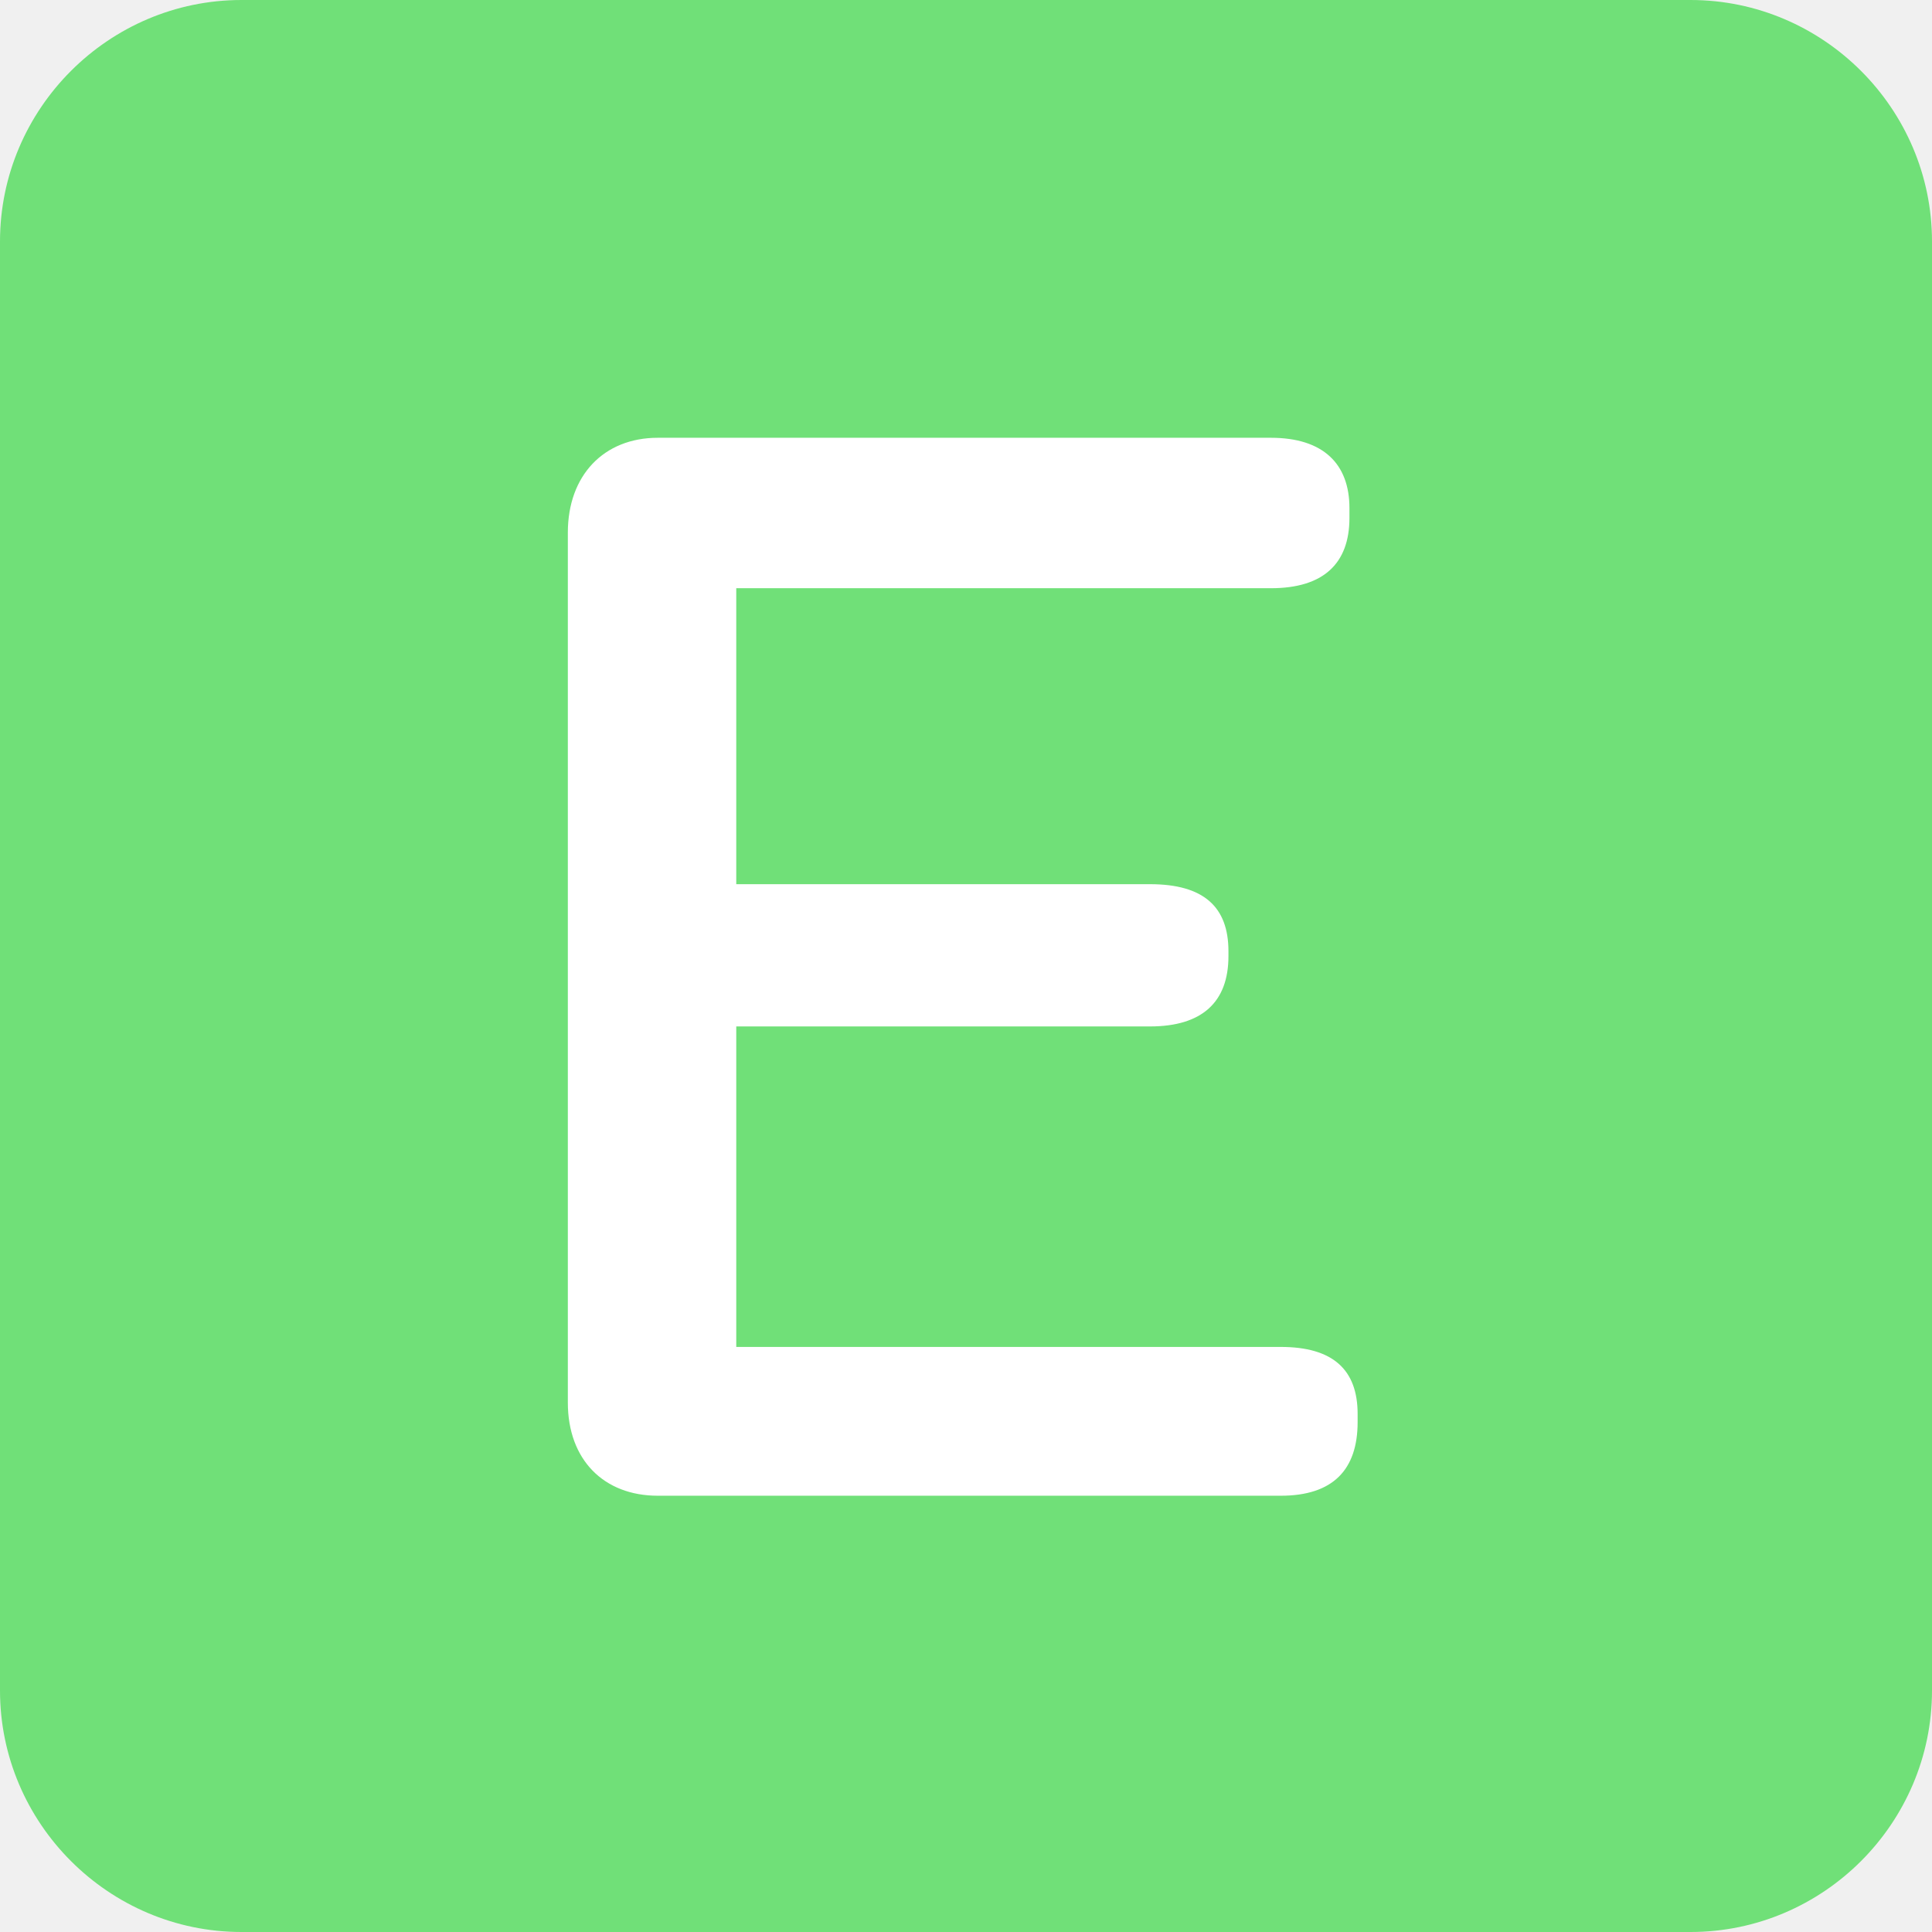
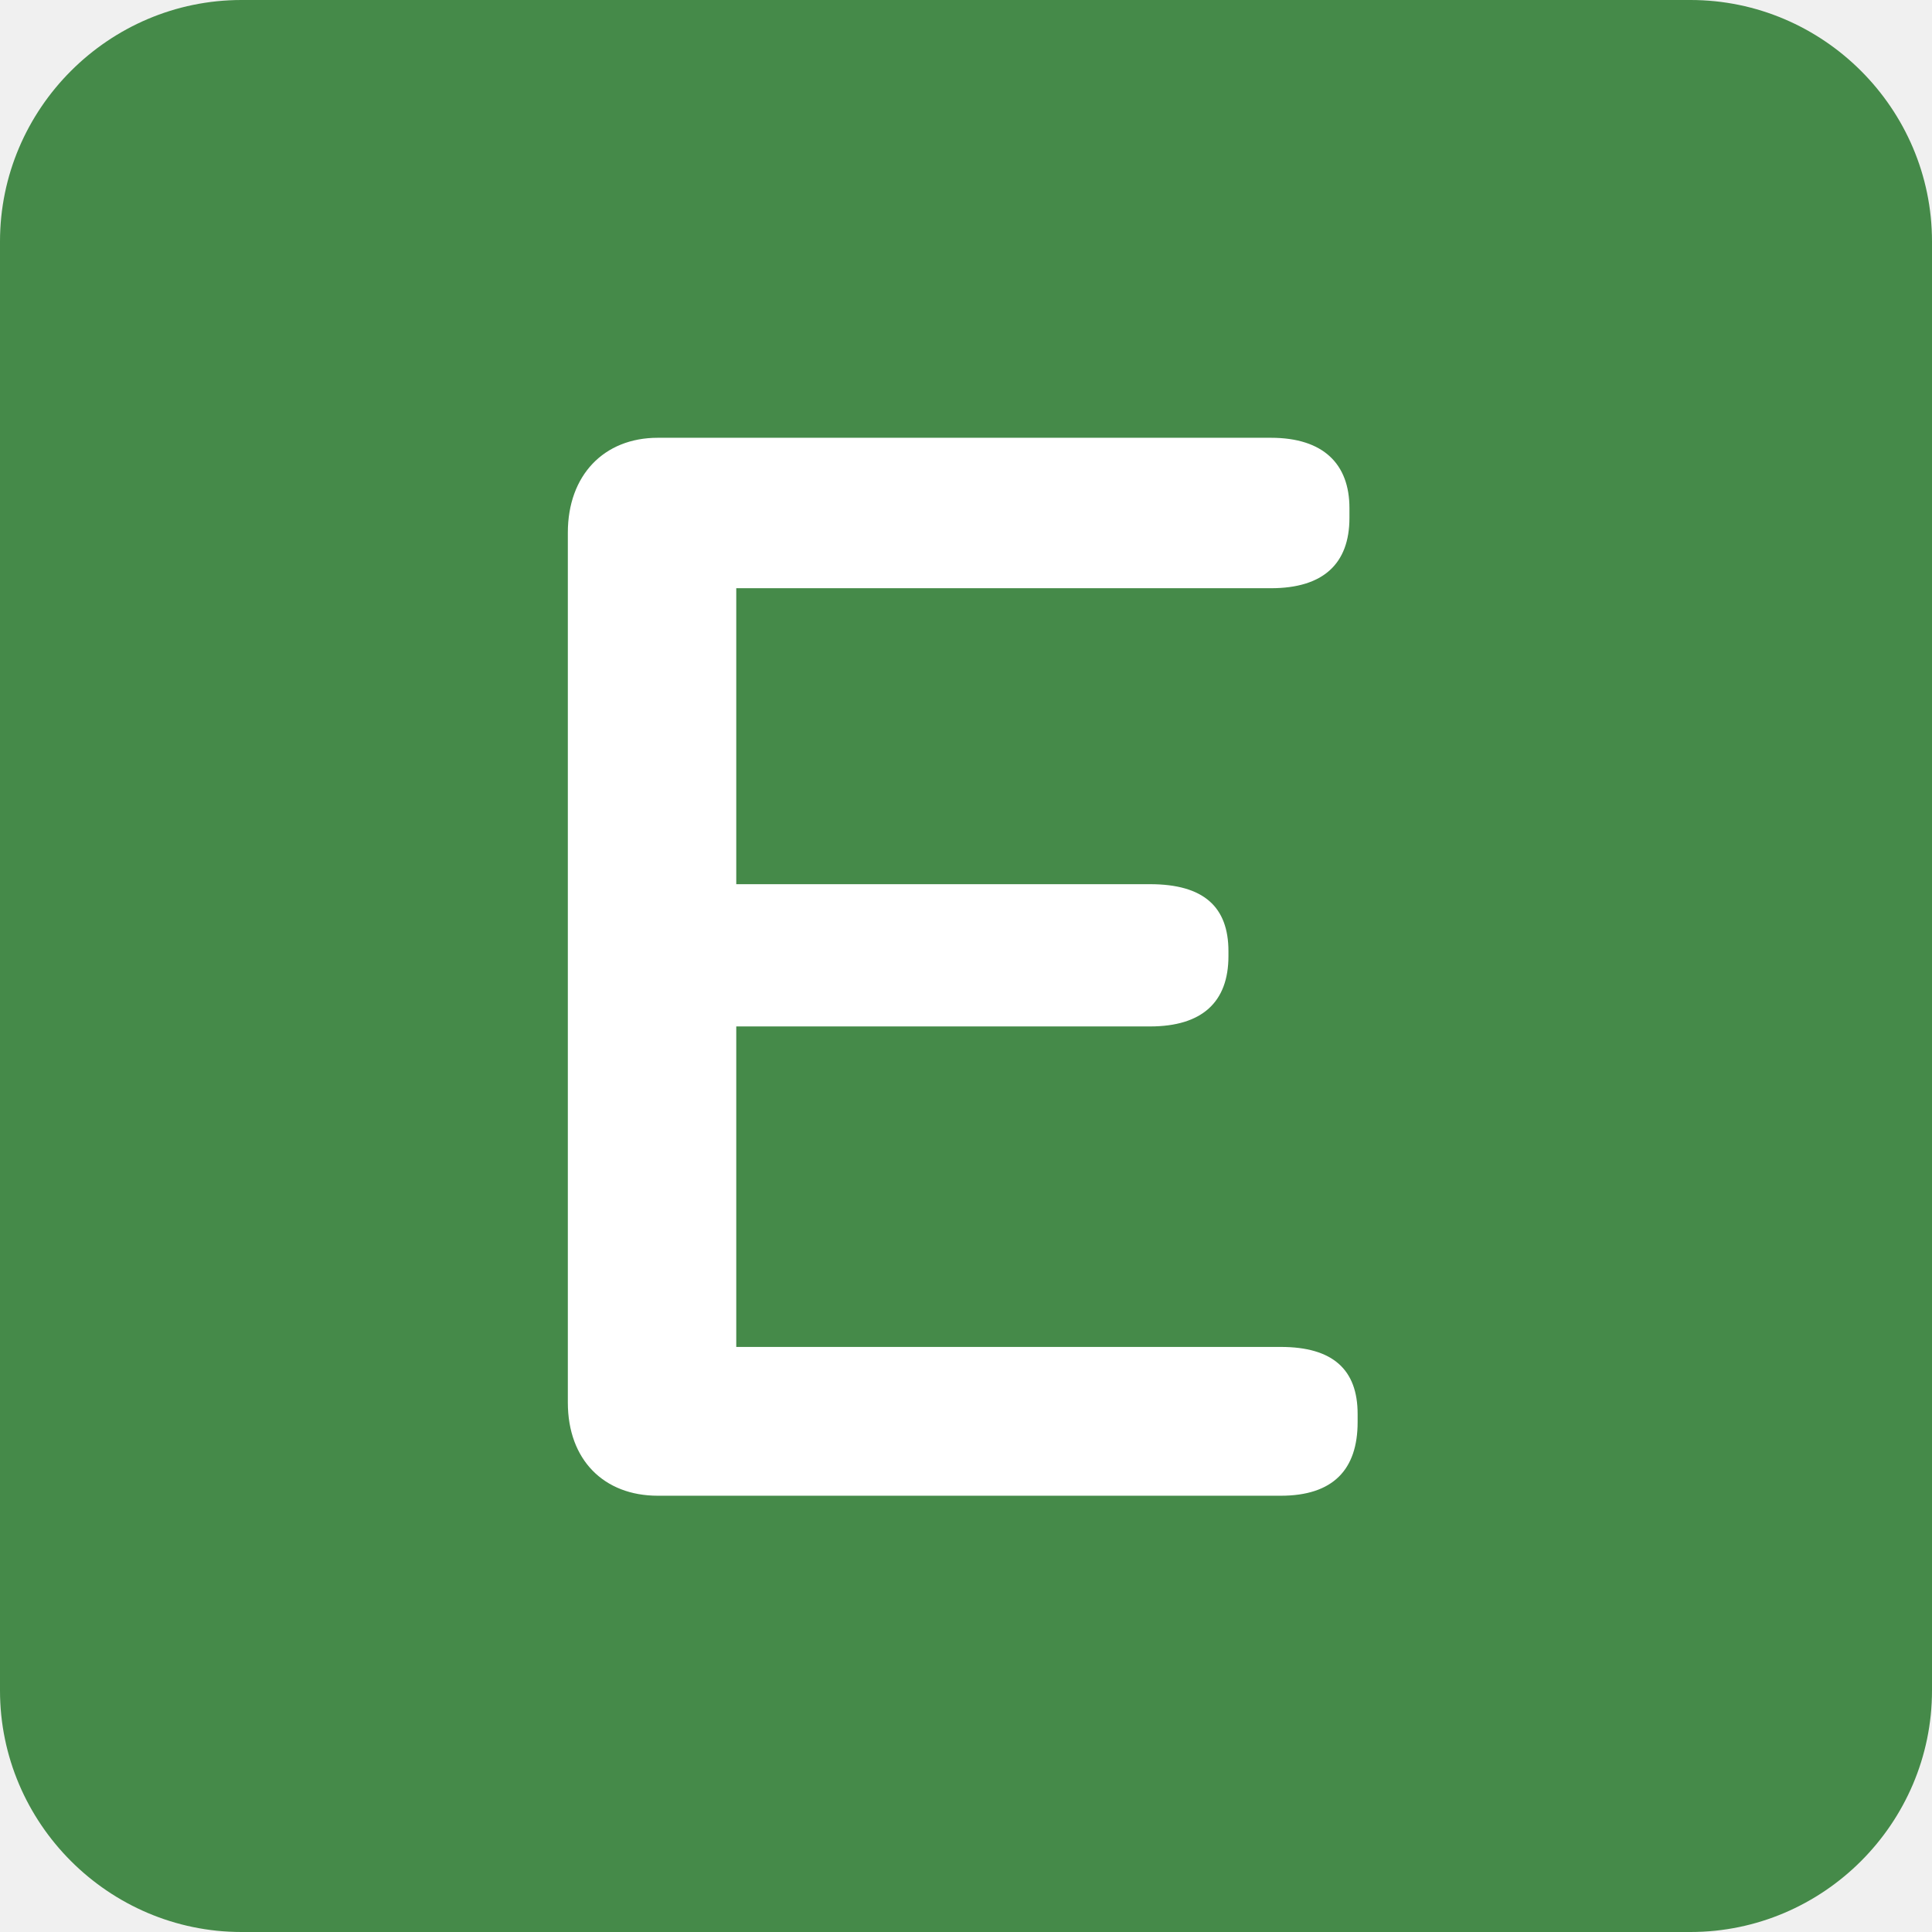
<svg xmlns="http://www.w3.org/2000/svg" width="512px" height="512px" viewBox="0 0 512 512" version="1.1">
  <defs />
  <g id="Page-1" stroke="none" stroke-width="1" fill="none" fill-rule="evenodd">
    <g id="erp-icon" fill-rule="nonzero">
-       <path d="M512,448 C512,483.2 483.2,512 448,512 L64,512 C28.8,512 0,483.2 0,448 L0,64 C0,28.8 28.8,0 64,0 L448,0 C483.2,0 512,28.8 512,64 L512,448 Z" id="Shape" fill="#70E078" />
+       <path d="M512,448 C512,483.2 483.2,512 448,512 L64,512 C28.8,512 0,483.2 0,448 L0,64 C0,28.8 28.8,0 64,0 L448,0 C483.2,0 512,28.8 512,64 L512,448 Z" id="Shape" fill="#458A49" />
      <path d="M150.483,371.684 L150.483,141.15 C150.483,125.983 160.017,116.017 174.316,116.017 L336.816,116.017 C350.682,116.017 357.616,122.95 357.616,134.65 L357.616,137.25 C357.616,149.383 350.682,155.883 336.816,155.883 L195.116,155.883 L195.116,234.317 L304.75,234.317 C319.05,234.317 325.55,240.383 325.55,252.084 L325.55,253.384 C325.55,265.517 318.616,272.017 304.75,272.017 L195.117,272.017 L195.117,356.951 L339.417,356.951 C353.284,356.951 359.784,363.017 359.784,374.718 L359.784,376.885 C359.784,389.451 353.284,396.385 339.417,396.385 L174.317,396.385 C160.017,396.384 150.483,386.851 150.483,371.684 Z" id="Shape" fill="#FFFFFF" />
    </g>
  </g>
</svg>
